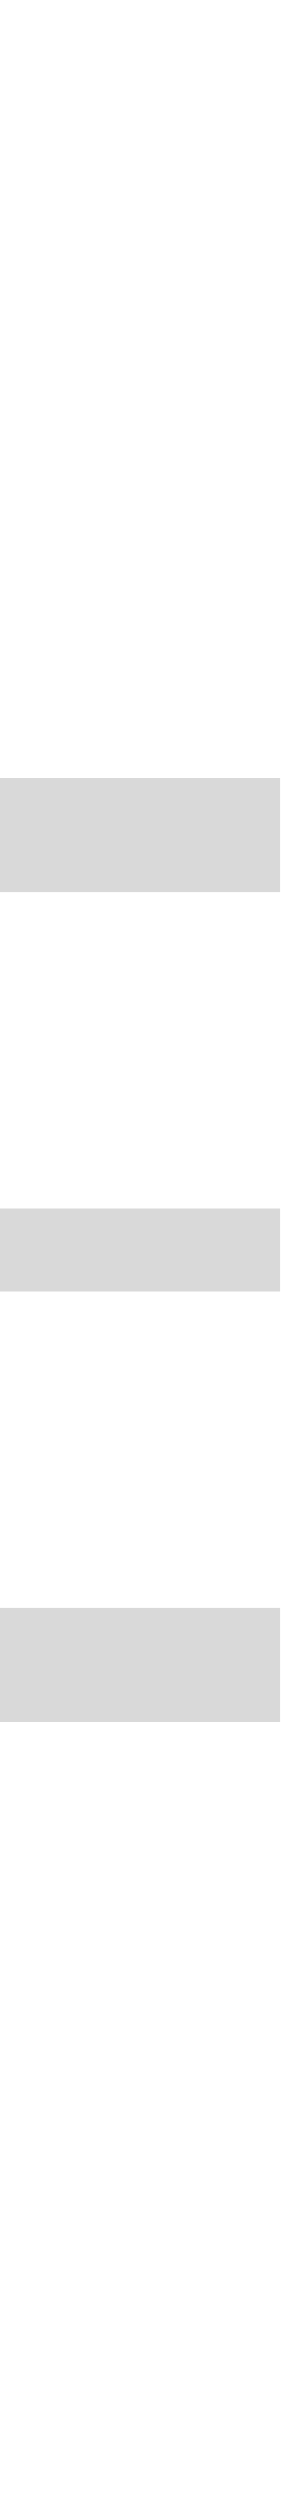
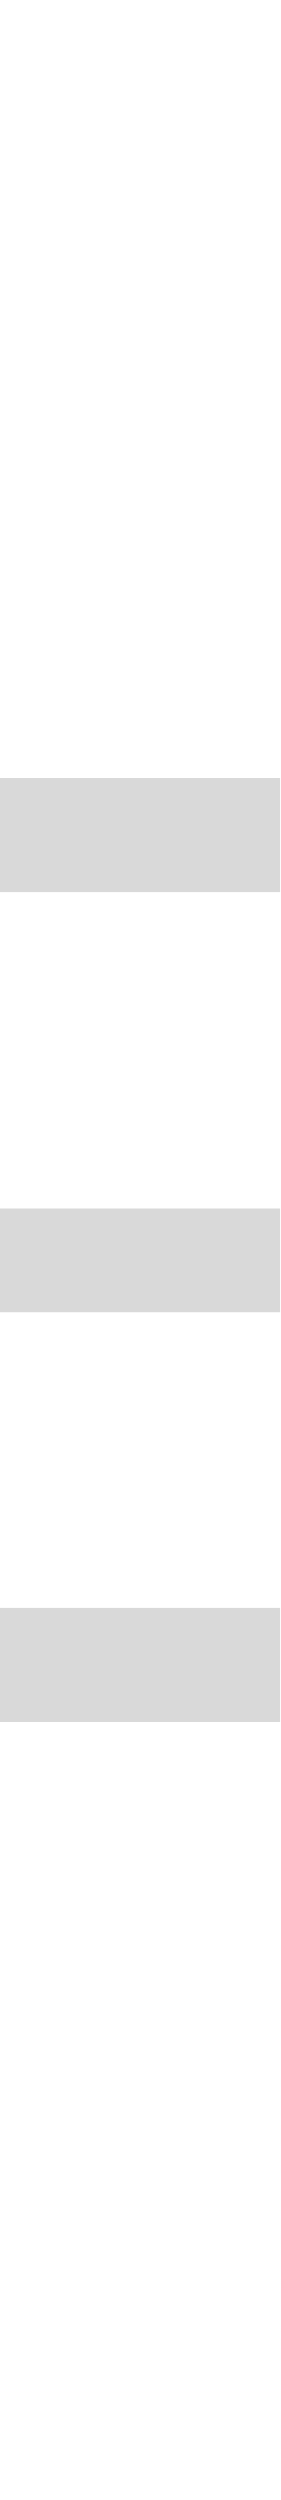
<svg xmlns="http://www.w3.org/2000/svg" width="54" height="482" viewBox="0 0 54 482" fill="none">
-   <rect y="233" width="54" height="16" fill="#D9D9D9" />
+   <rect y="233" width="54" height="20" fill="#D9D9D9" />
  <rect y="150" width="54" height="22" fill="#D9D9D9" />
  <rect y="310" width="54" height="22" fill="#D9D9D9" />
</svg>
